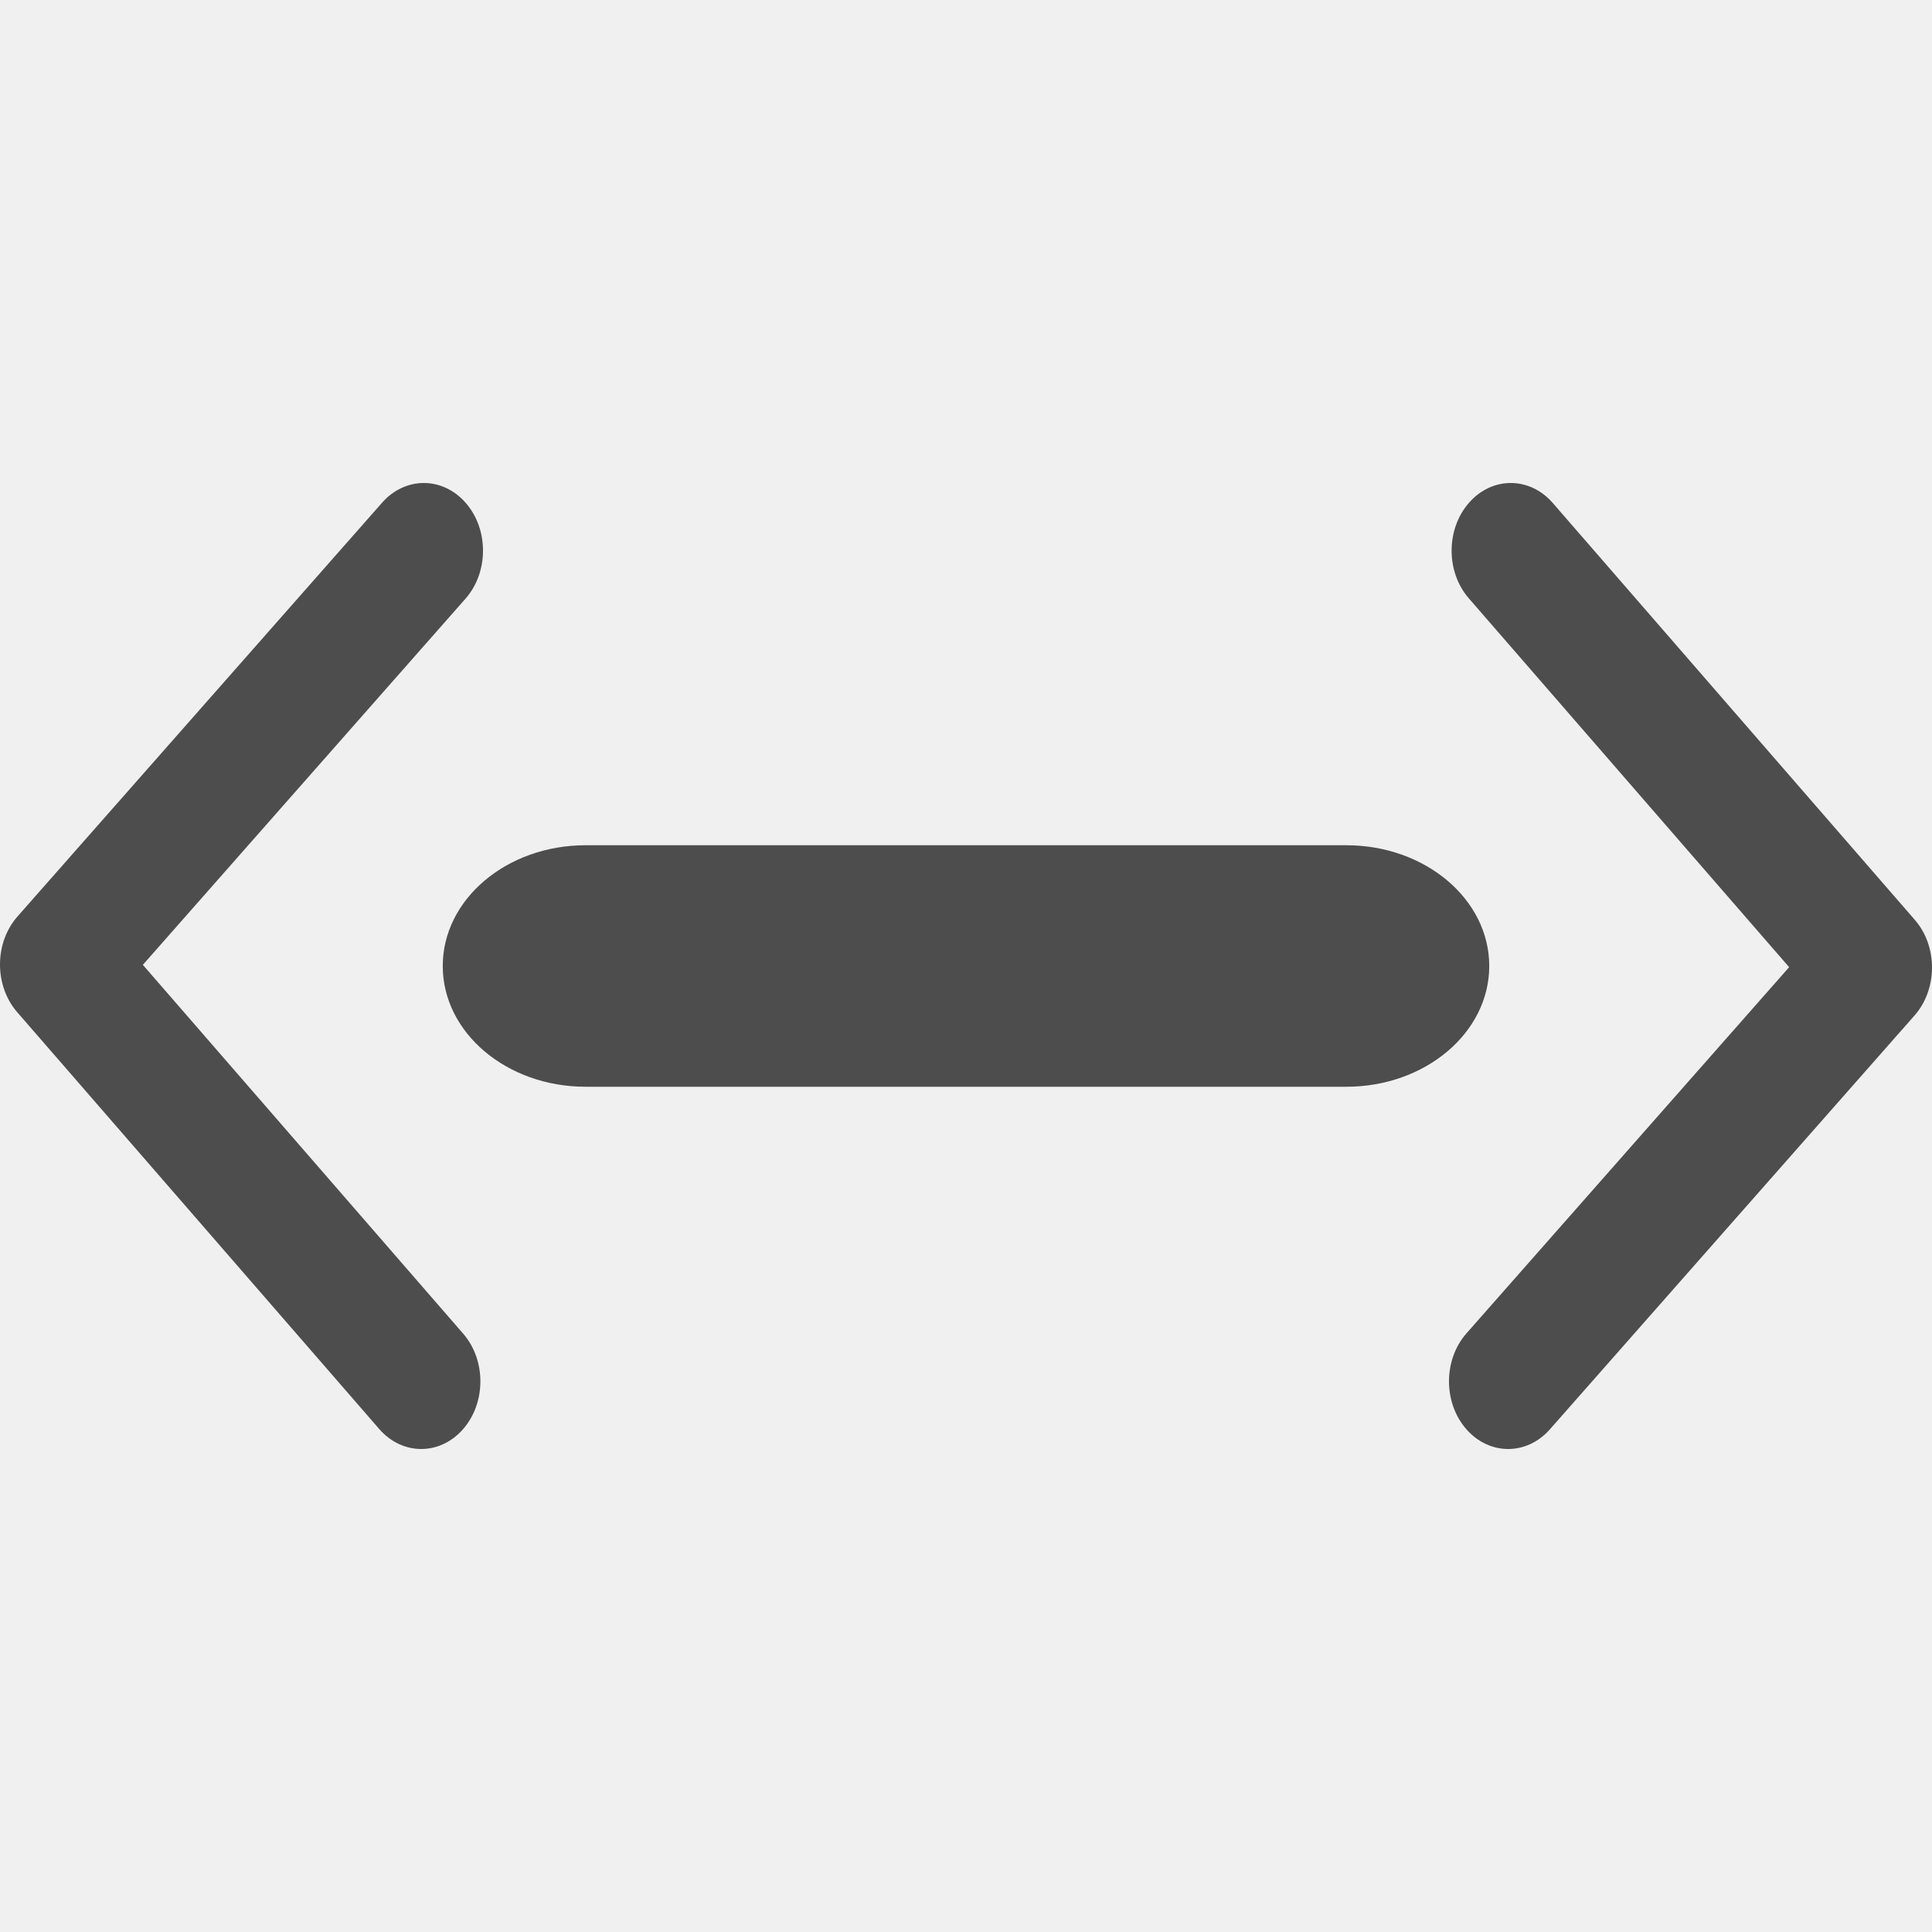
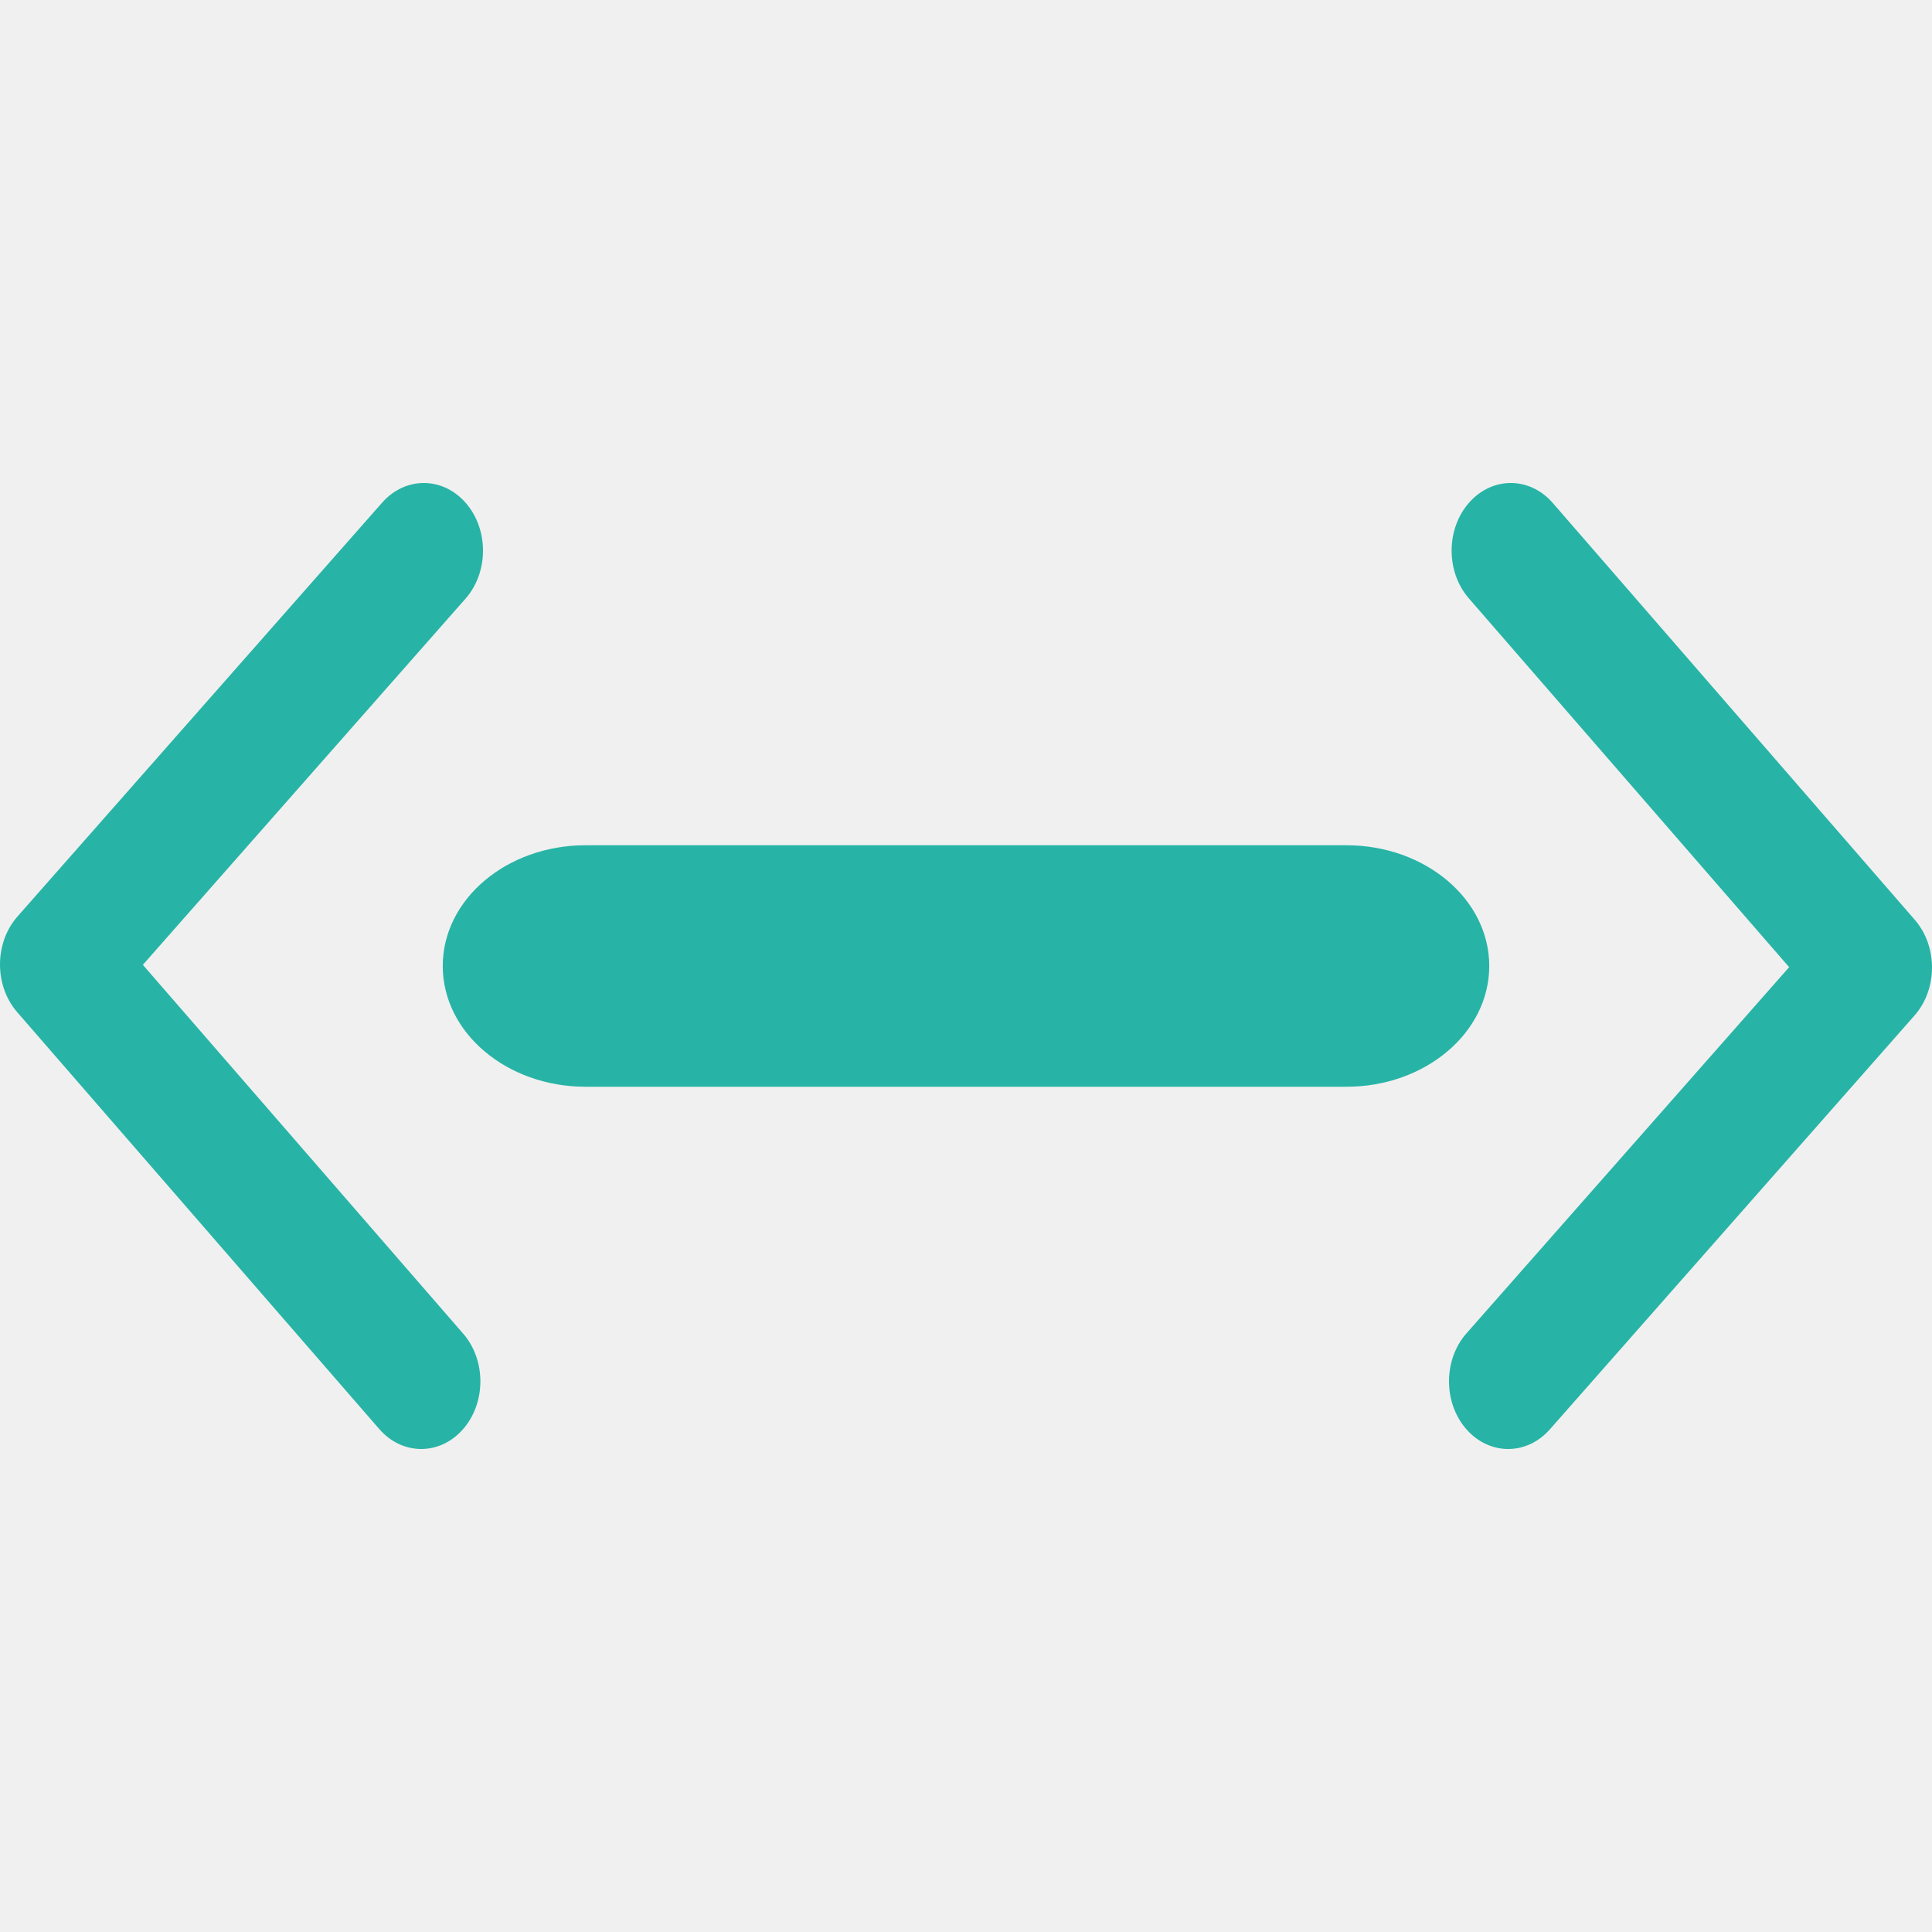
<svg xmlns="http://www.w3.org/2000/svg" version="1.1" width="24" height="24" viewBox="0 0 24 24" id="svg2">
  <defs id="defs8">
    <filter style="color-interpolation-filters:sRGB" id="filter7554">
      <feBlend mode="darken" in2="BackgroundImage" id="feBlend7556" />
    </filter>
    <linearGradient id="linearGradient3257">
      <stop id="stop3259" style="stop-color:#a50000;stop-opacity:1" offset="0" />
      <stop id="stop3261" style="stop-color:#e73800;stop-opacity:1" offset="1" />
    </linearGradient>
    <clipPath id="clipPath4210" clipPathUnits="userSpaceOnUse">
      <rect style="opacity:1;fill:#0000ff;fill-opacity:0.514;stroke:none;stroke-opacity:1" id="rect4212" width="34" height="34" x="-7" y="1024.362" />
    </clipPath>
    <clipPath id="clipPath4160" clipPathUnits="userSpaceOnUse">
      <rect y="1028.362" x="-6" height="32" width="32" id="rect4162" style="opacity:1;fill:#aade87;fill-opacity:0.472;stroke:none;stroke-opacity:1" />
    </clipPath>
  </defs>
-   <rect style="opacity:1;fill:#4d4d4d;fill-opacity:1;stroke:none;stroke-width:2;stroke-miterlimit:4;stroke-dasharray:none;stroke-opacity:1" id="rect4356" width="13" height="3" x="5.5" y="10.5" ry="1.774" />
+   <rect style="opacity:1;fill:#27B4A6;fill-opacity:1;stroke:none;stroke-width:2;stroke-miterlimit:4;stroke-dasharray:none;stroke-opacity:1" id="rect4356" width="13" height="3" x="5.5" y="10.5" ry="1.774" />
  <g id="g3-9" transform="matrix(0.01149582,0,0,0.01149582,-3.325494,13.43349)" style="fill:#ffffff;fill-opacity:1">
    <g id="g5-4" style="fill:#ffffff;fill-opacity:1" />
  </g>
  <g style="font-style:normal;font-weight:normal;font-size:11.597px;line-height:125%;font-family:sans-serif;letter-spacing:0px;word-spacing:0px;fill:#ffffff;fill-opacity:1;stroke:none;stroke-width:1px;stroke-linecap:butt;stroke-linejoin:miter;stroke-opacity:1" id="text4361" transform="matrix(0.7010699,0,0,0.7010699,1.428837,11.57927)" />
  <g transform="matrix(-0.02323174,-9.6018507e-5,-8.3993815e-5,0.02655764,8.259464,6.012378)" id="g3" style="fill:#4d4d4d;fill-opacity:1">
-     <path id="path5" d="M 345.441,248.292 151.154,442.573 c -12.359,12.365 -32.397,12.365 -44.75,0 -12.354,-12.354 -12.354,-32.391 0,-44.744 L 278.318,225.92 106.409,54.017 c -12.354,-12.359 -12.354,-32.394 0,-44.748 12.354,-12.359 32.391,-12.359 44.75,0 l 194.287,194.284 c 6.177,6.18 9.262,14.271 9.262,22.366 0,8.099 -3.091,16.196 -9.267,22.373 z" style="fill:#4d4d4d;fill-opacity:1" />
+     <path id="path5" d="M 345.441,248.292 151.154,442.573 c -12.359,12.365 -32.397,12.365 -44.75,0 -12.354,-12.354 -12.354,-32.391 0,-44.744 L 278.318,225.92 106.409,54.017 c -12.354,-12.359 -12.354,-32.394 0,-44.748 12.354,-12.359 32.391,-12.359 44.75,0 l 194.287,194.284 c 6.177,6.18 9.262,14.271 9.262,22.366 0,8.099 -3.091,16.196 -9.267,22.373 z" style="fill:#27B4A6;fill-opacity:1" />
  </g>
  <g style="fill:#4d4d4d;fill-opacity:1" id="g4294" transform="matrix(0.02323174,9.6018507e-5,8.3993815e-5,-0.02655764,15.74054,17.98762)">
-     <path style="fill:#4d4d4d;fill-opacity:1" d="M 345.441,248.292 151.154,442.573 c -12.359,12.365 -32.397,12.365 -44.75,0 -12.354,-12.354 -12.354,-32.391 0,-44.744 L 278.318,225.92 106.409,54.017 c -12.354,-12.359 -12.354,-32.394 0,-44.748 12.354,-12.359 32.391,-12.359 44.75,0 l 194.287,194.284 c 6.177,6.18 9.262,14.271 9.262,22.366 0,8.099 -3.091,16.196 -9.267,22.373 z" id="path4296" />
+     <path style="fill:#27B4A6;fill-opacity:1" d="M 345.441,248.292 151.154,442.573 c -12.359,12.365 -32.397,12.365 -44.75,0 -12.354,-12.354 -12.354,-32.391 0,-44.744 L 278.318,225.92 106.409,54.017 c -12.354,-12.359 -12.354,-32.394 0,-44.748 12.354,-12.359 32.391,-12.359 44.75,0 l 194.287,194.284 c 6.177,6.18 9.262,14.271 9.262,22.366 0,8.099 -3.091,16.196 -9.267,22.373 z" id="path4296" />
  </g>
</svg>
